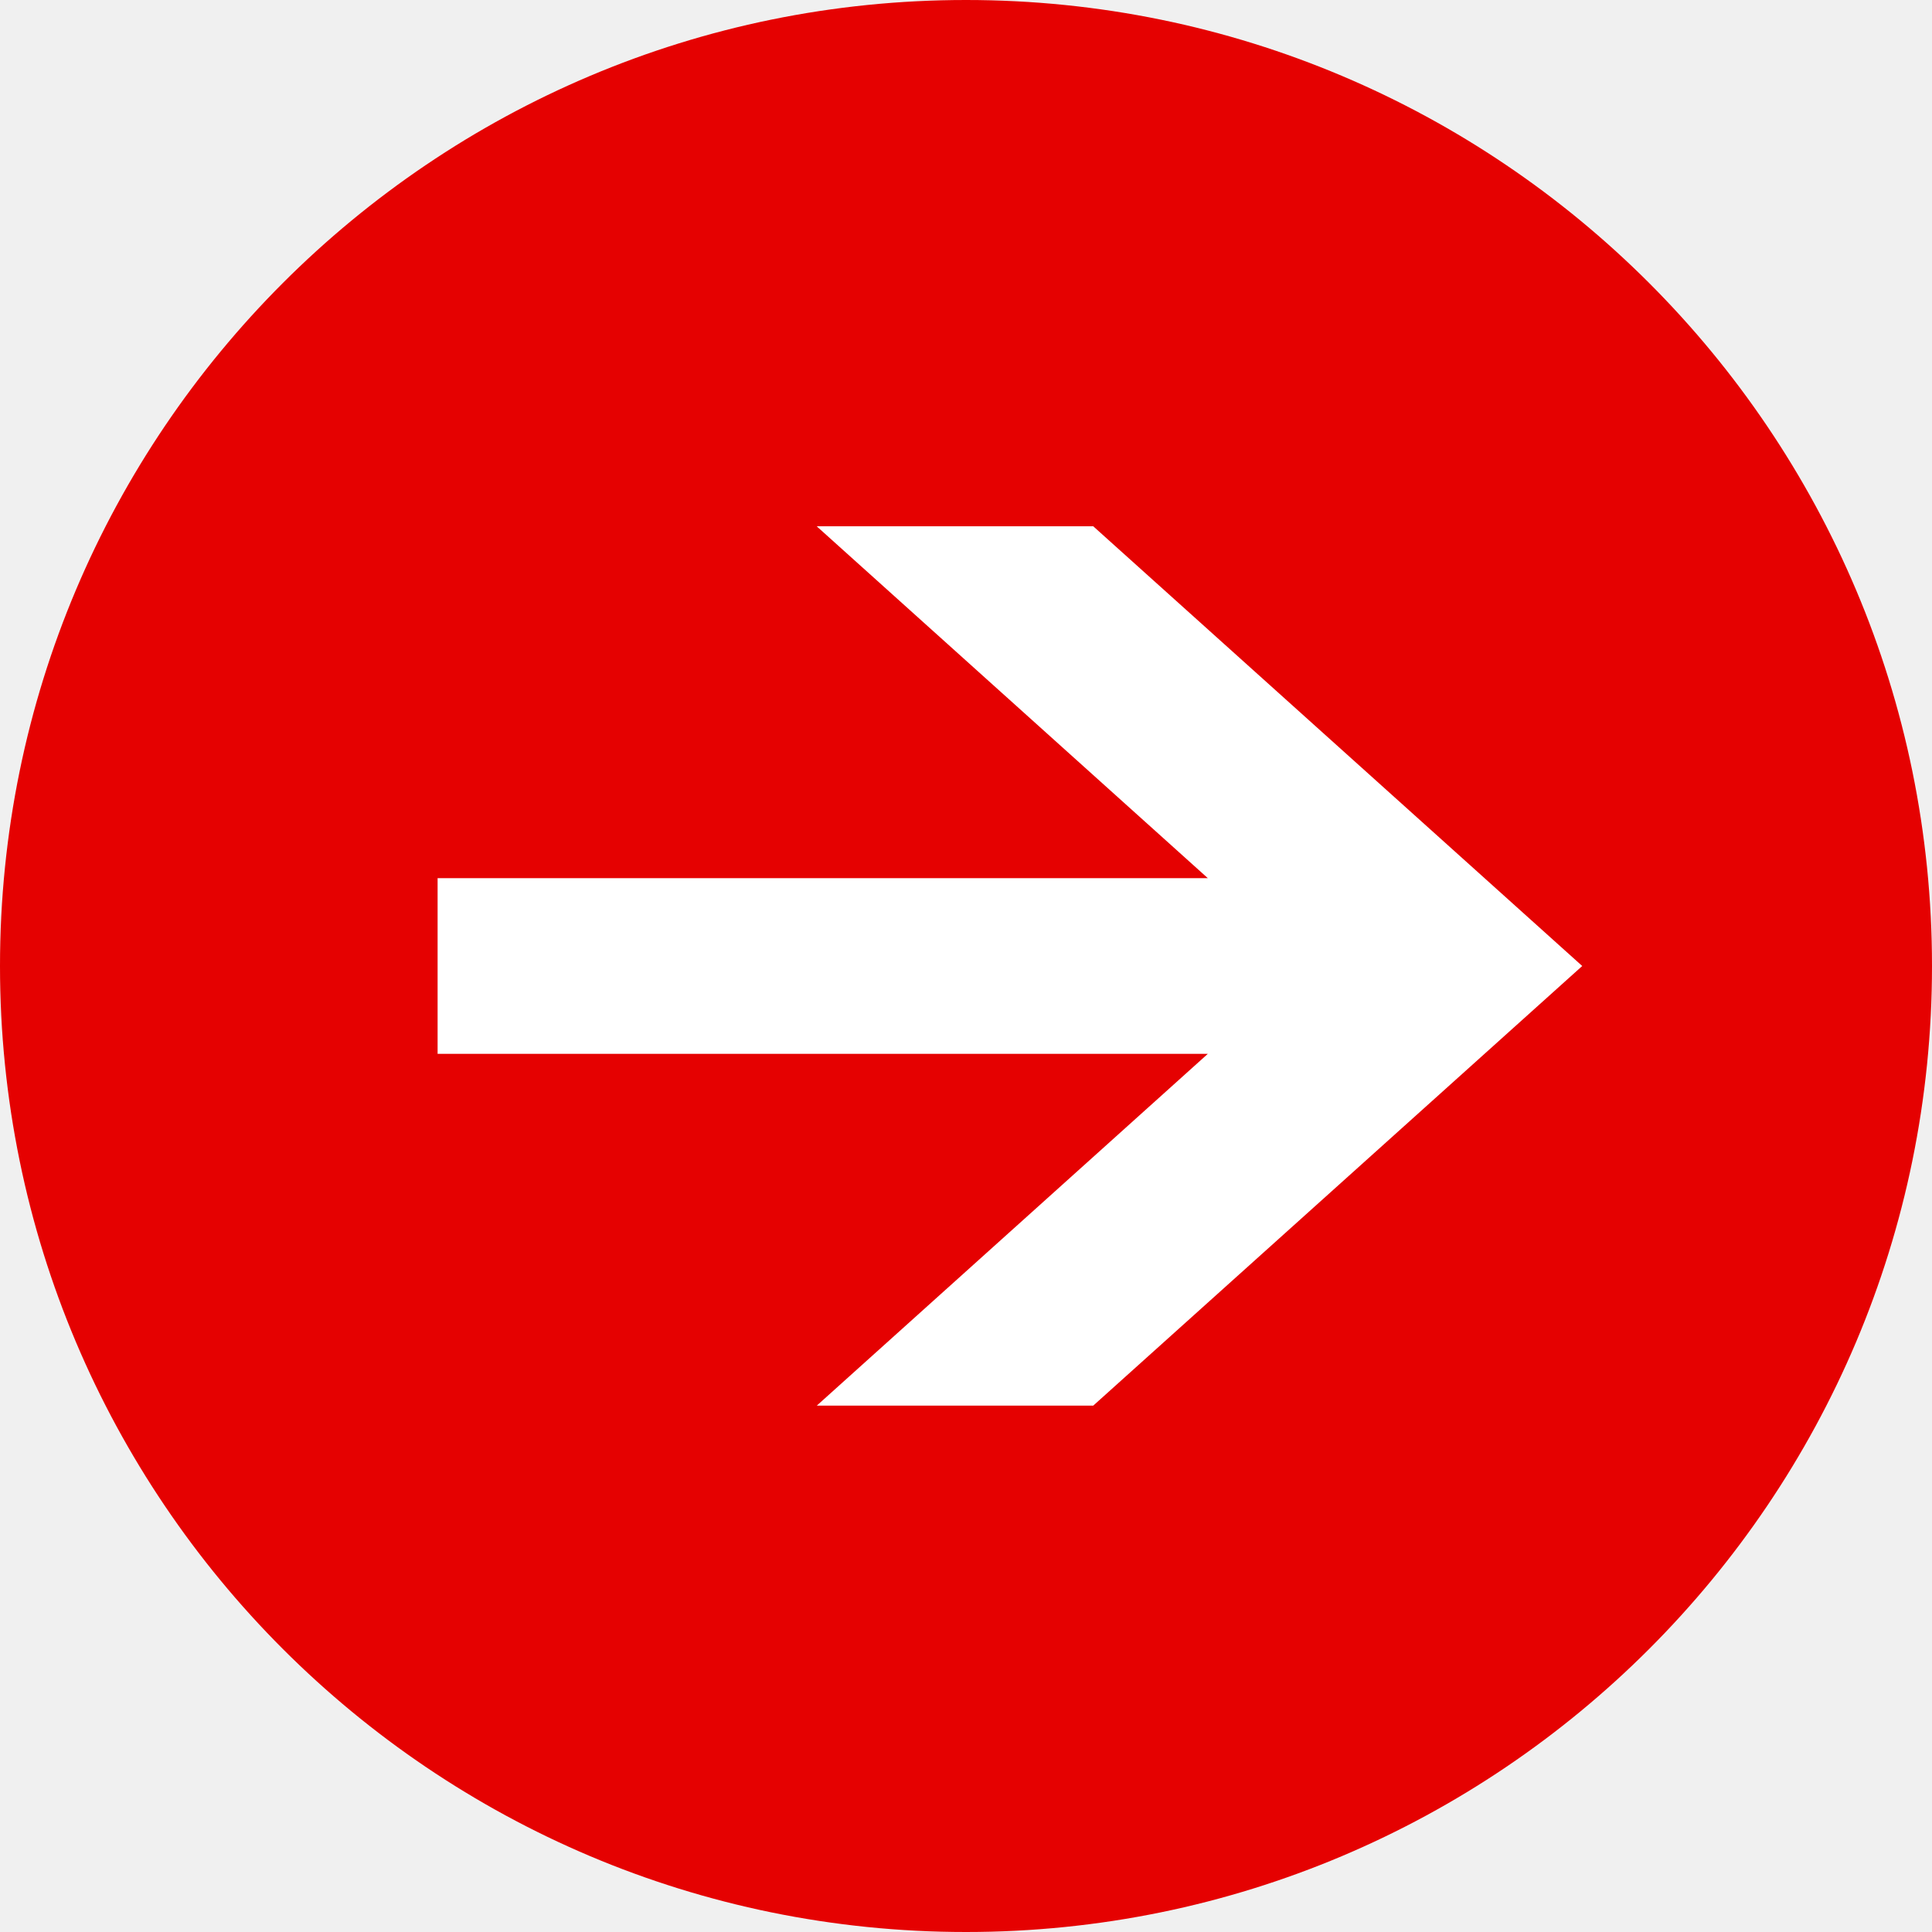
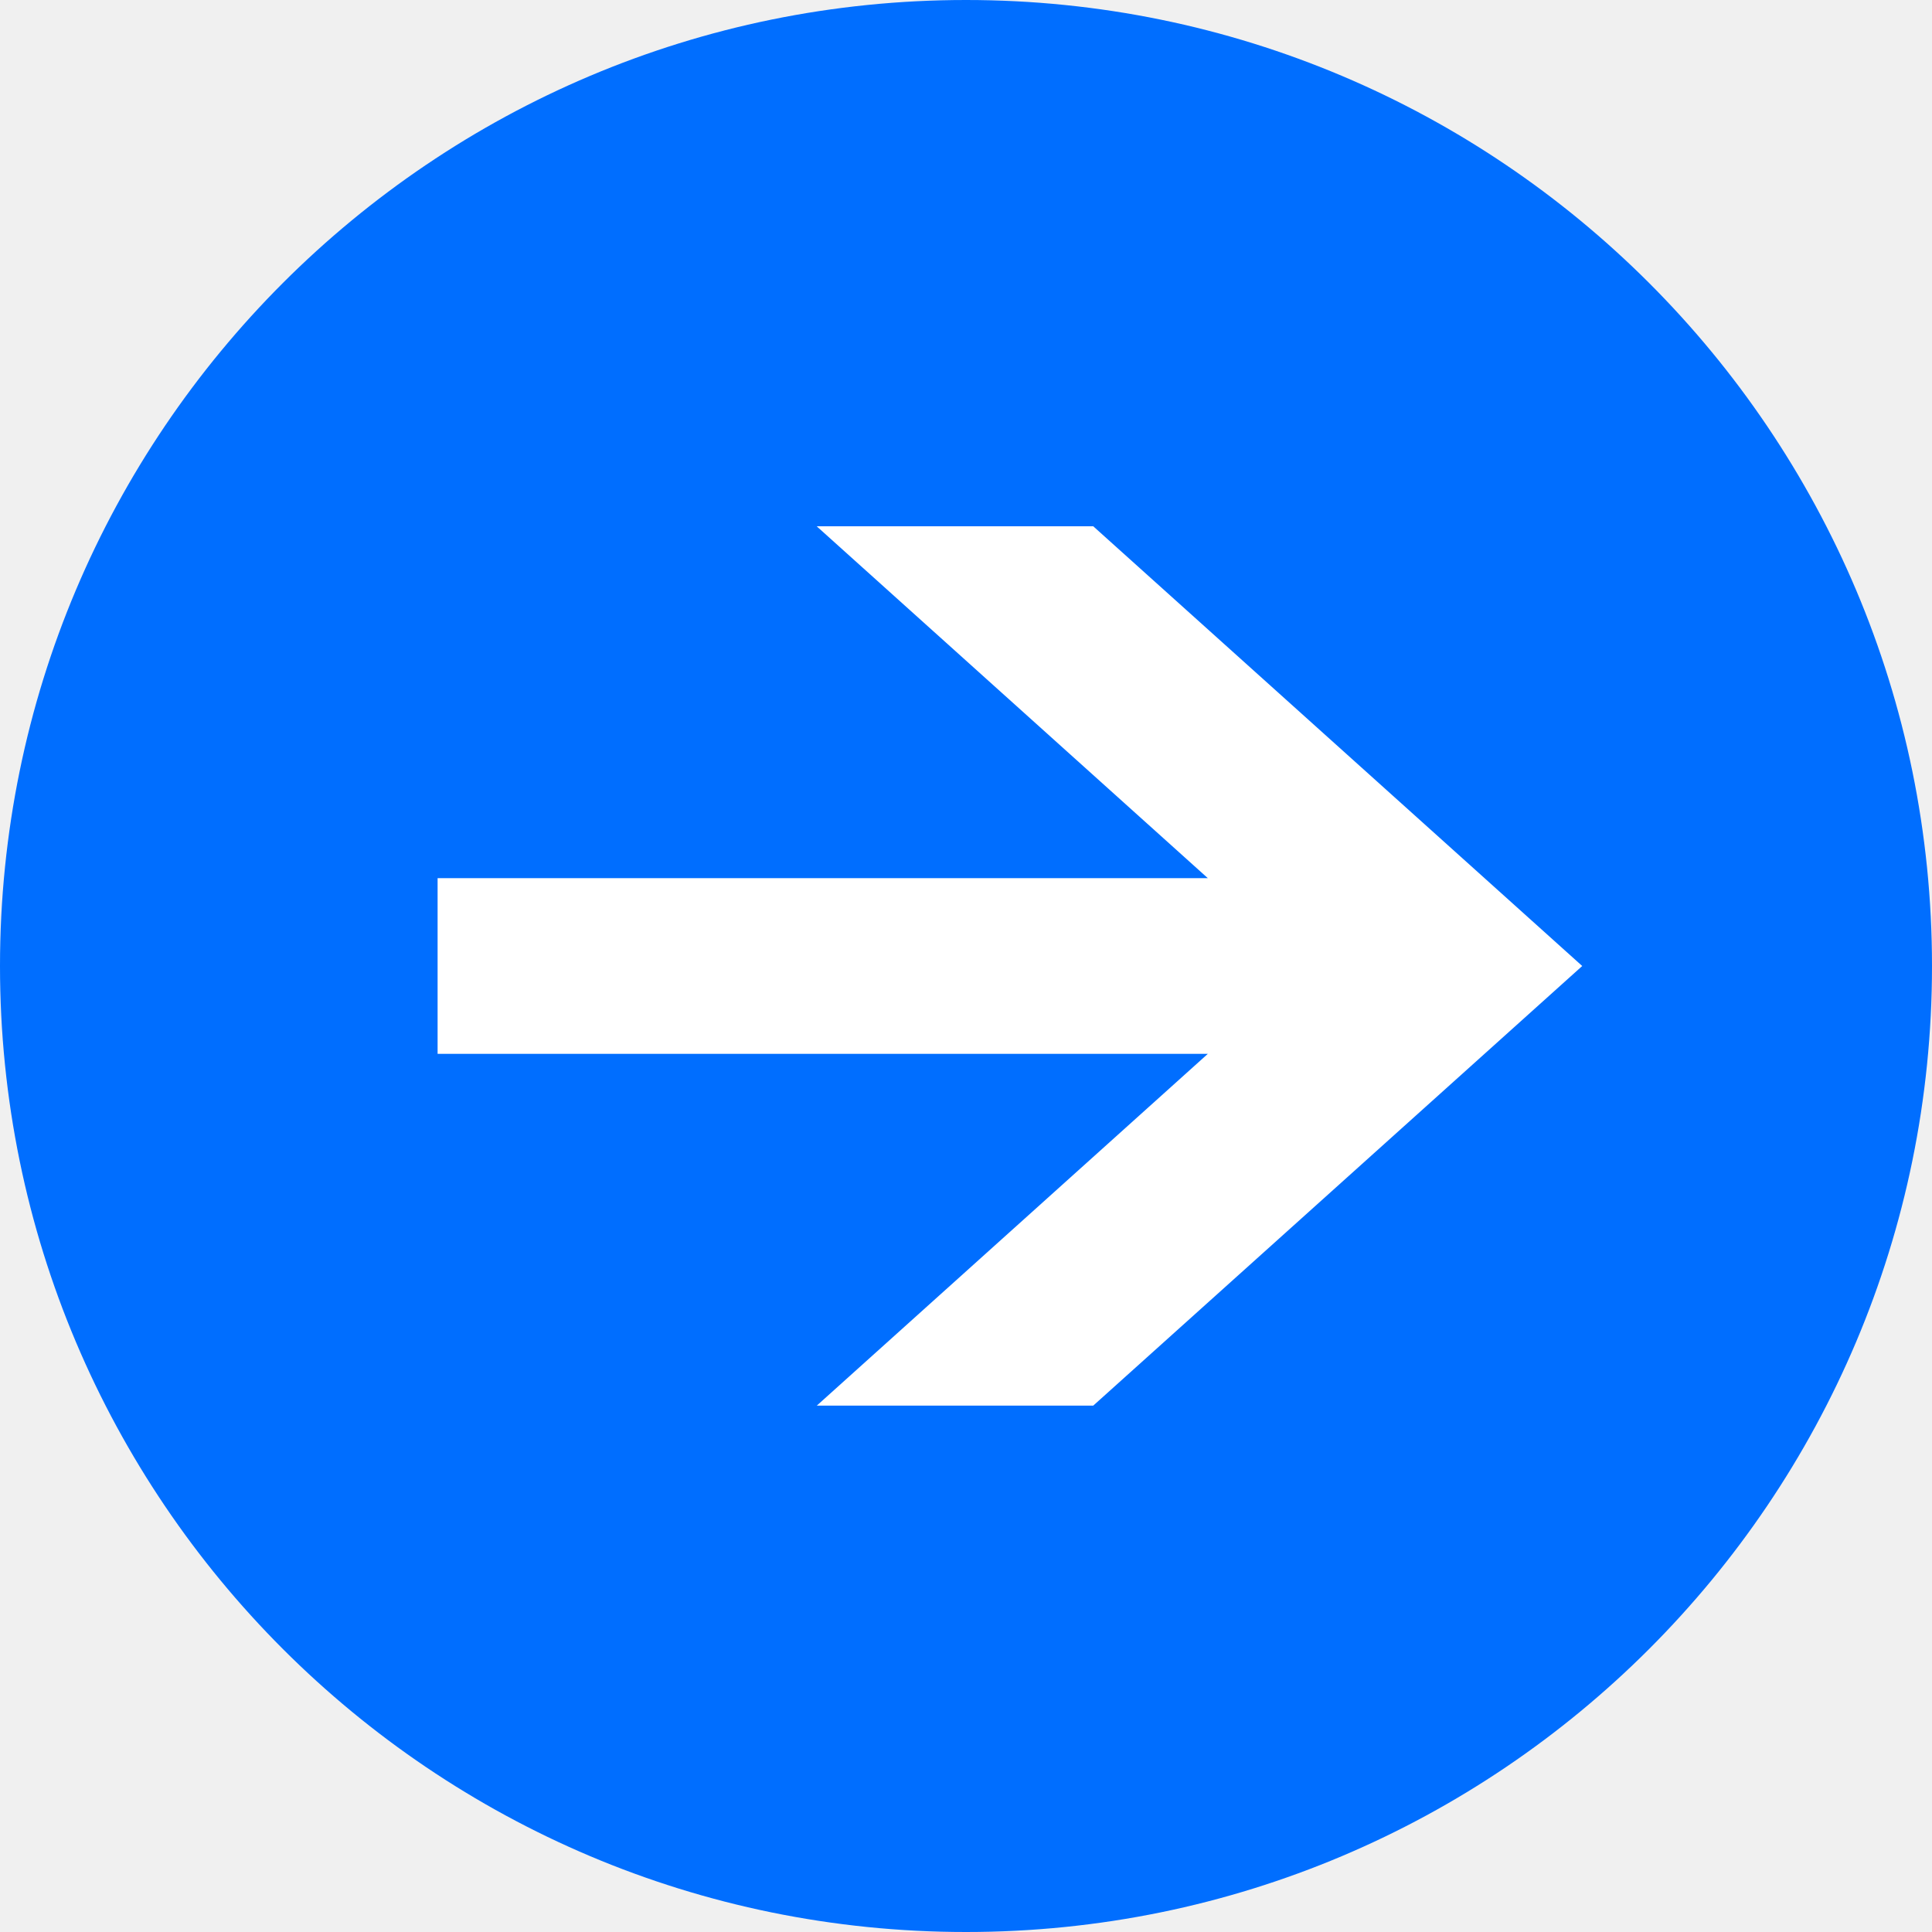
<svg xmlns="http://www.w3.org/2000/svg" id="Link_arrow001_v1.svg" width="22" height="22" viewBox="0 0 22 22">
  <defs>
    <style>
      .cls-1 {
-         fill: #e50101;
+         fill: #006eff;
      }

      .cls-2 {
        fill: #fff;
        fill-rule: evenodd;
      }
    </style>
  </defs>
  <circle id="楕円形_4" data-name="楕円形 4" class="cls-1" cx="11" cy="11" r="11" />
  <path id="シェイプ_6" data-name="シェイプ 6" class="cls-2" d="M492.983,354h8.771l-4.453,4.006h3.148L506.017,353l-5.568-5.007H497.3L501.754,352h-8.771v2Z" transform="translate(-488 -342)" />
</svg>
